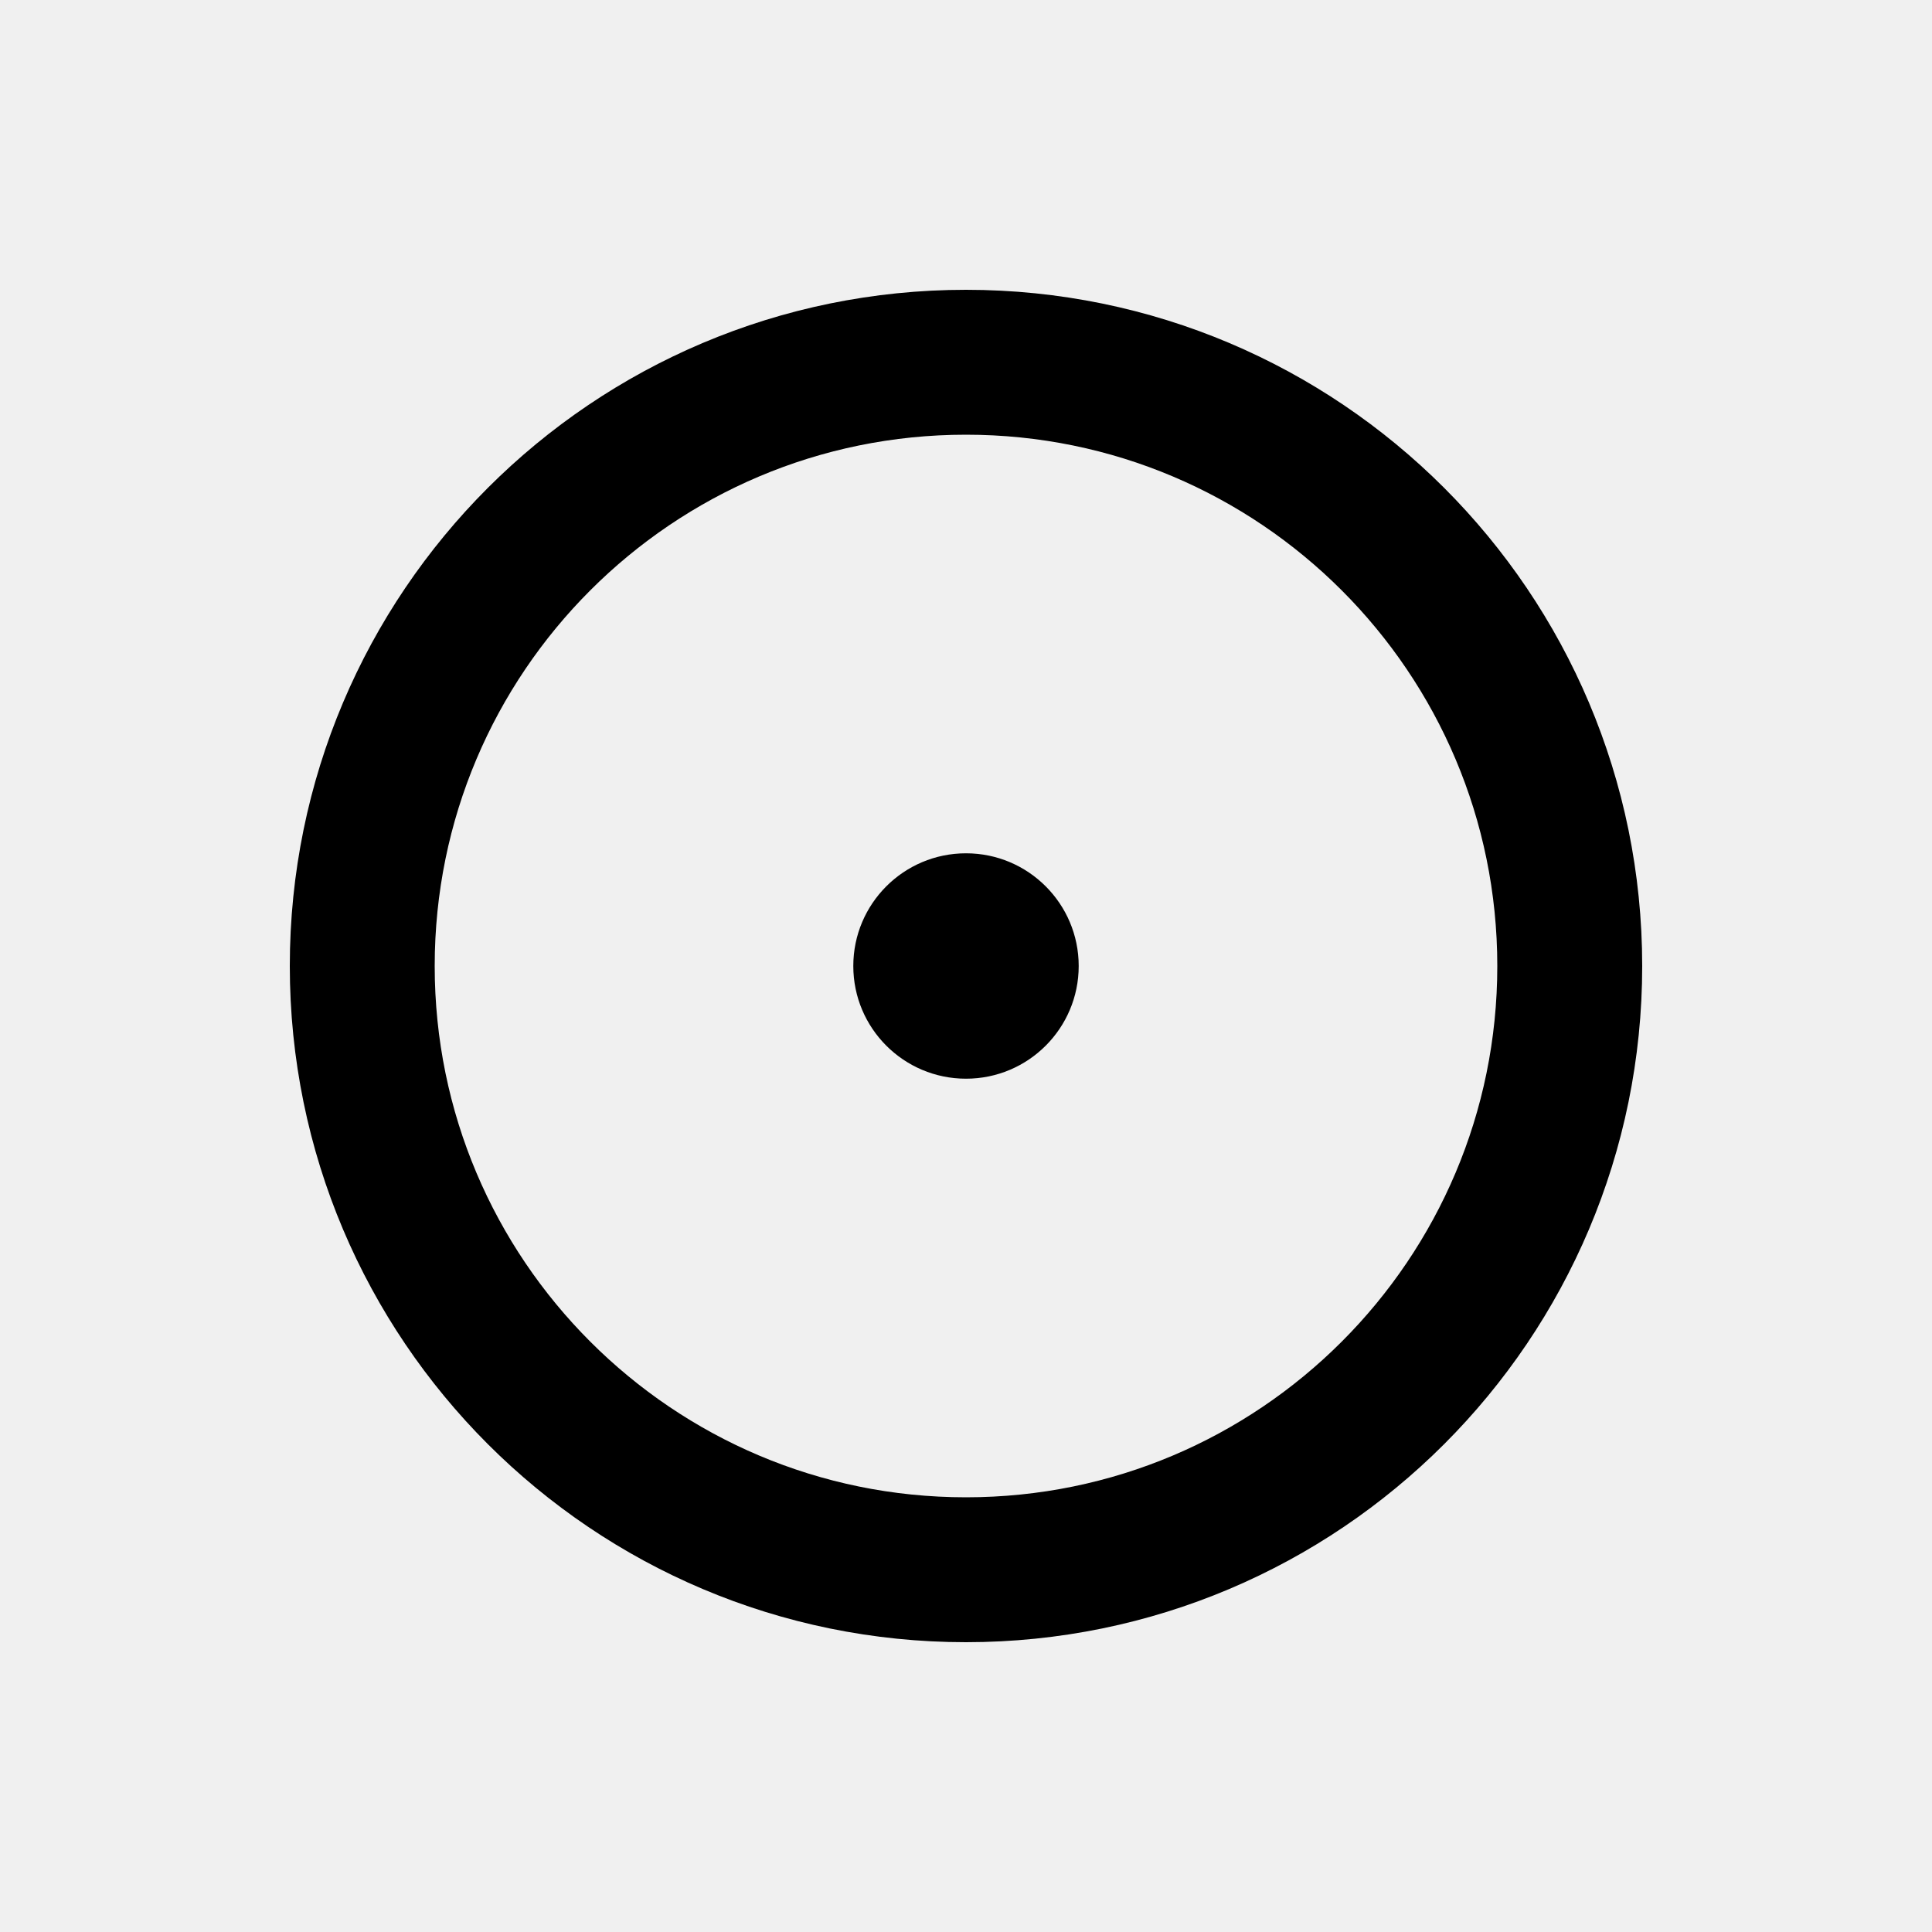
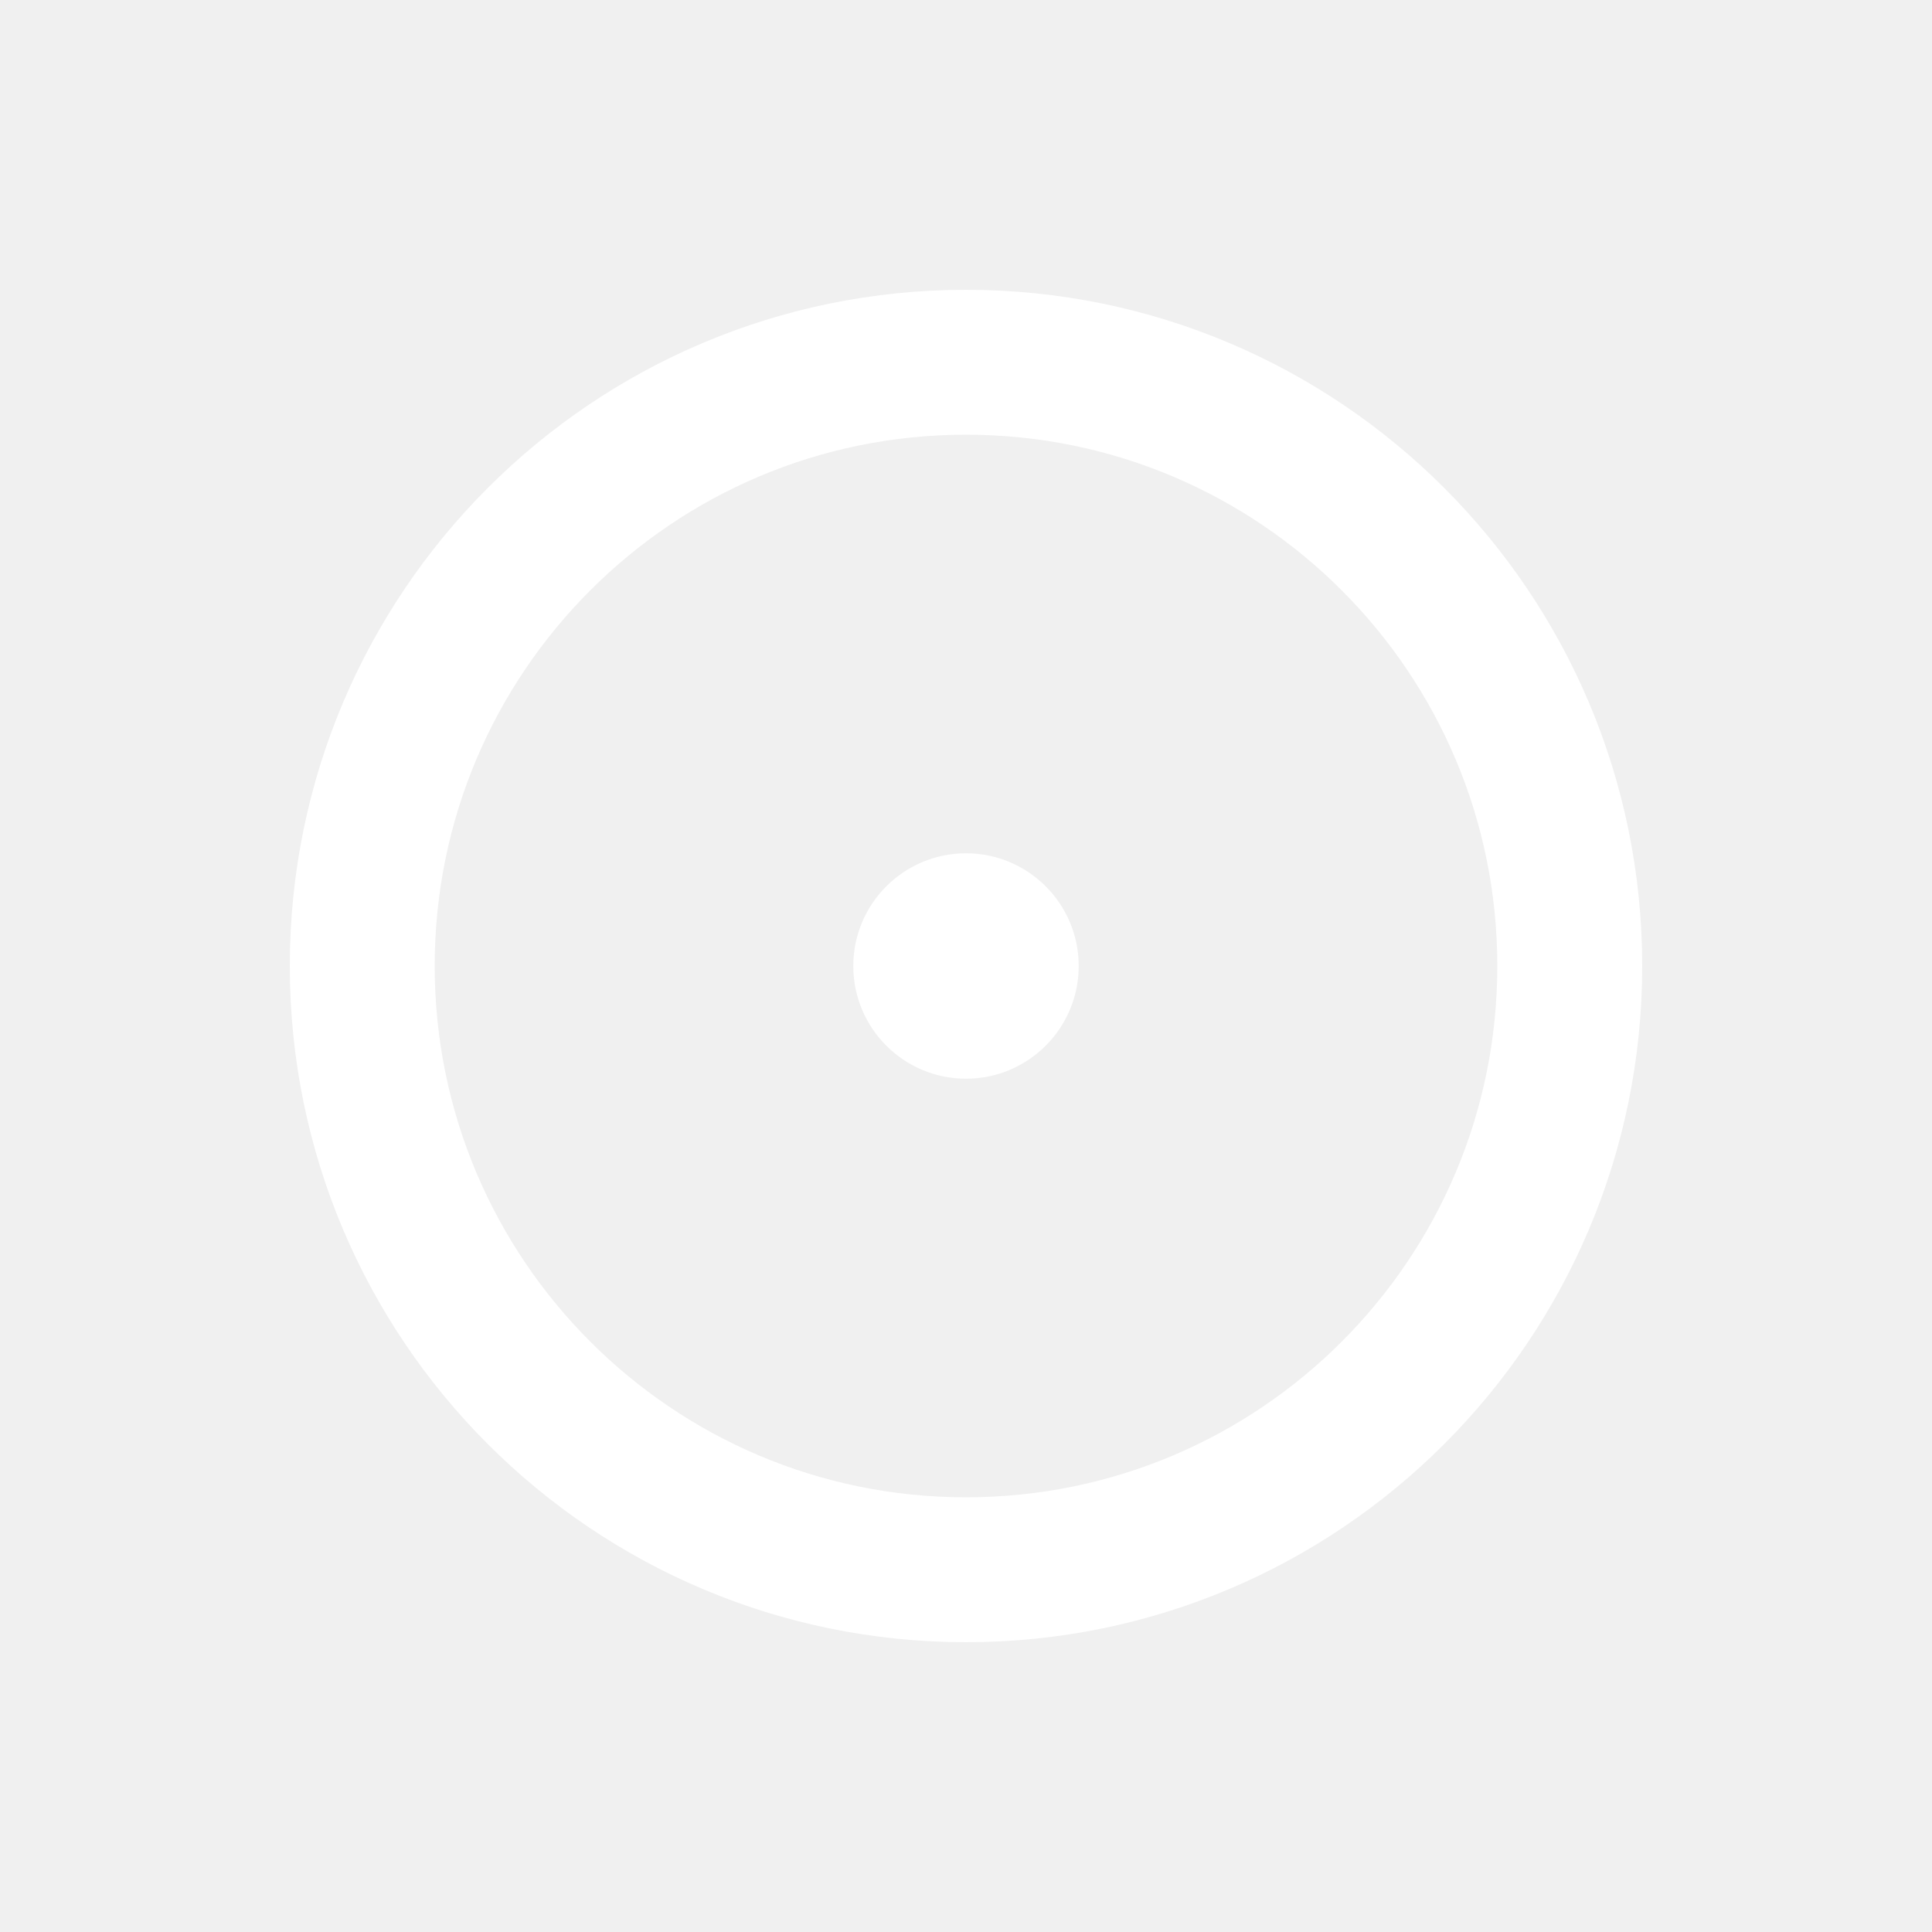
<svg xmlns="http://www.w3.org/2000/svg" width="24" height="24" viewBox="0 0 24 24">
-   <circle cx="12" cy="12" r="7.5" fill="none" stroke="#000" stroke-width="1.8" />
-   <circle cx="12" cy="12" r="1.4" fill="#000" />
+   <circle cx="12" cy="12" r="7.5" fill="none" stroke="#fff" stroke-width="1.8" />
+   <circle cx="12" cy="12" r="1.4" fill="#fff" />
</svg>
